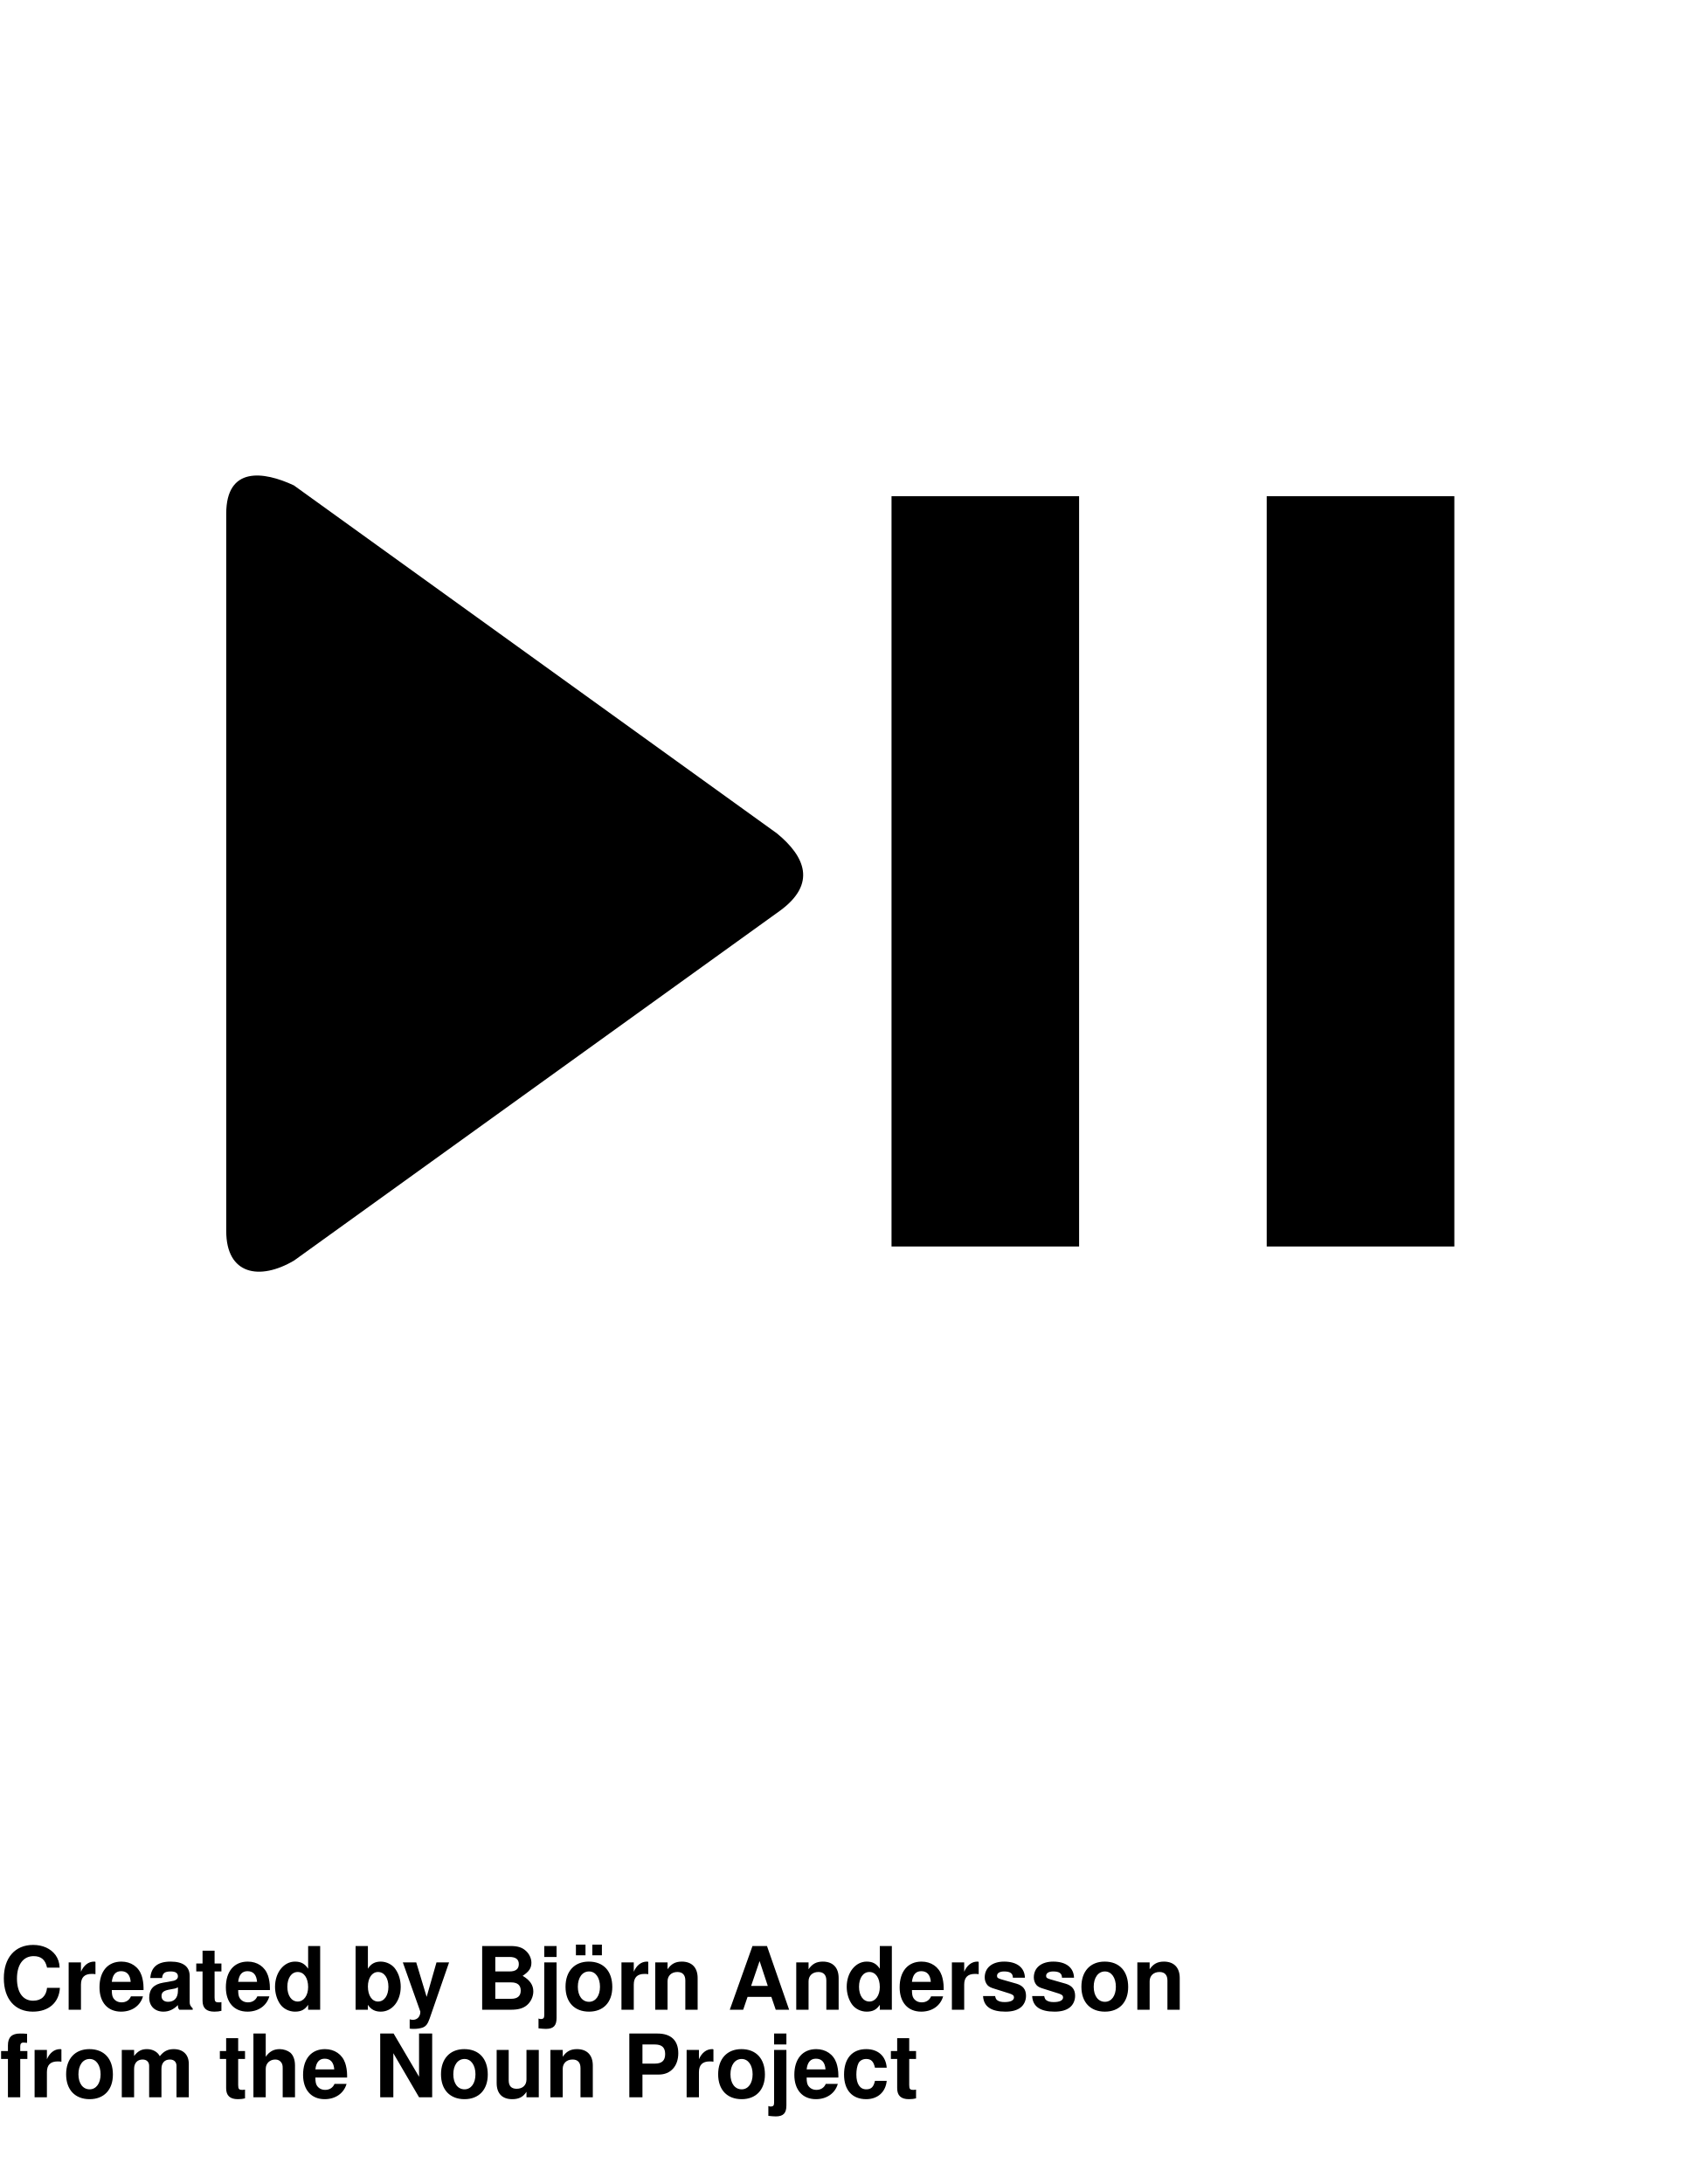
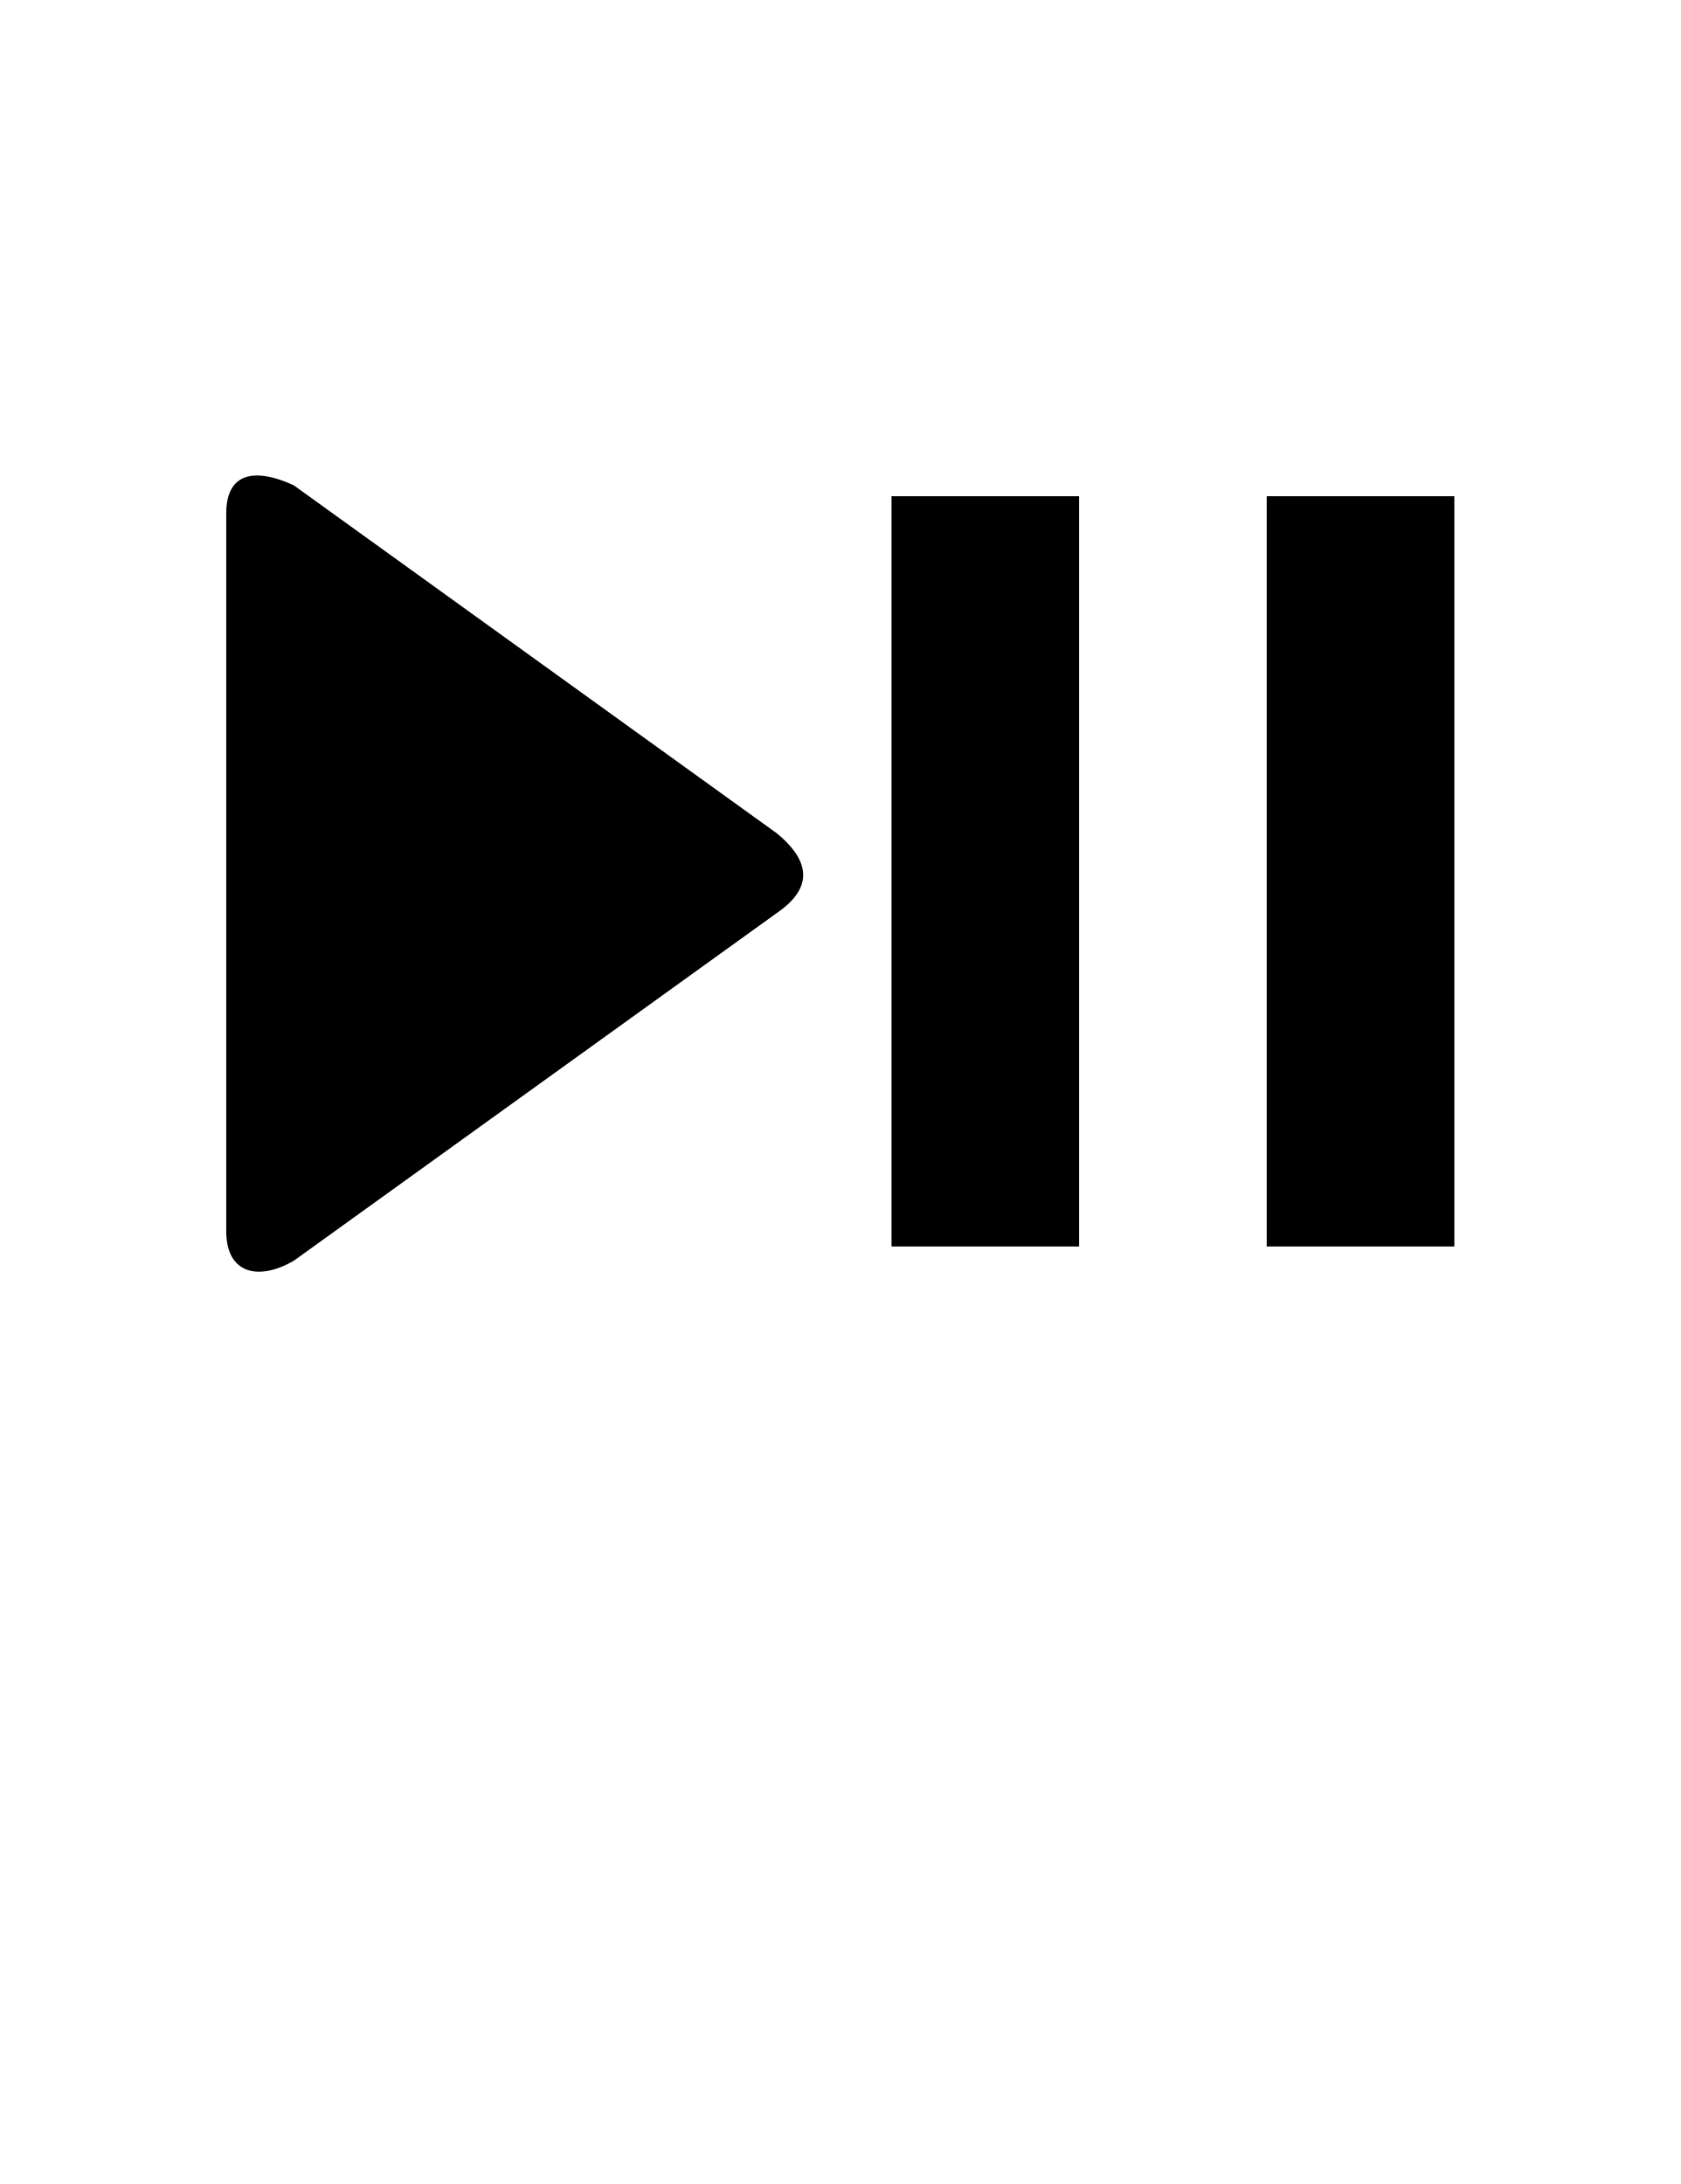
<svg xmlns="http://www.w3.org/2000/svg" version="1.1" x="0px" y="0px" viewBox="0 0 96 124.772" enable-background="new 0 0 96 99.818" xml:space="preserve">
  <g>
    <path d="M16.785,27.729c-1.745-0.816-3.862-1.089-3.862,1.617v40.985c0,2.498,1.909,2.844,3.874,1.685l27.77-19.994   c2.093-1.537,1.419-3.089-0.179-4.405L16.785,27.729z" />
    <rect x="50.927" y="28.349" width="10.715" height="42.863" />
    <rect x="72.359" y="28.349" width="10.718" height="42.863" />
  </g>
-   <text x="0" y="114.818" fill="#000000" font-size="5px" font-weight="bold" font-family="'Helvetica Neue', Helvetica, Arial-Unicode, Arial, Sans-serif">Created by Björn Andersson</text>
-   <text x="0" y="119.818" fill="#000000" font-size="5px" font-weight="bold" font-family="'Helvetica Neue', Helvetica, Arial-Unicode, Arial, Sans-serif">from the Noun Project</text>
</svg>
